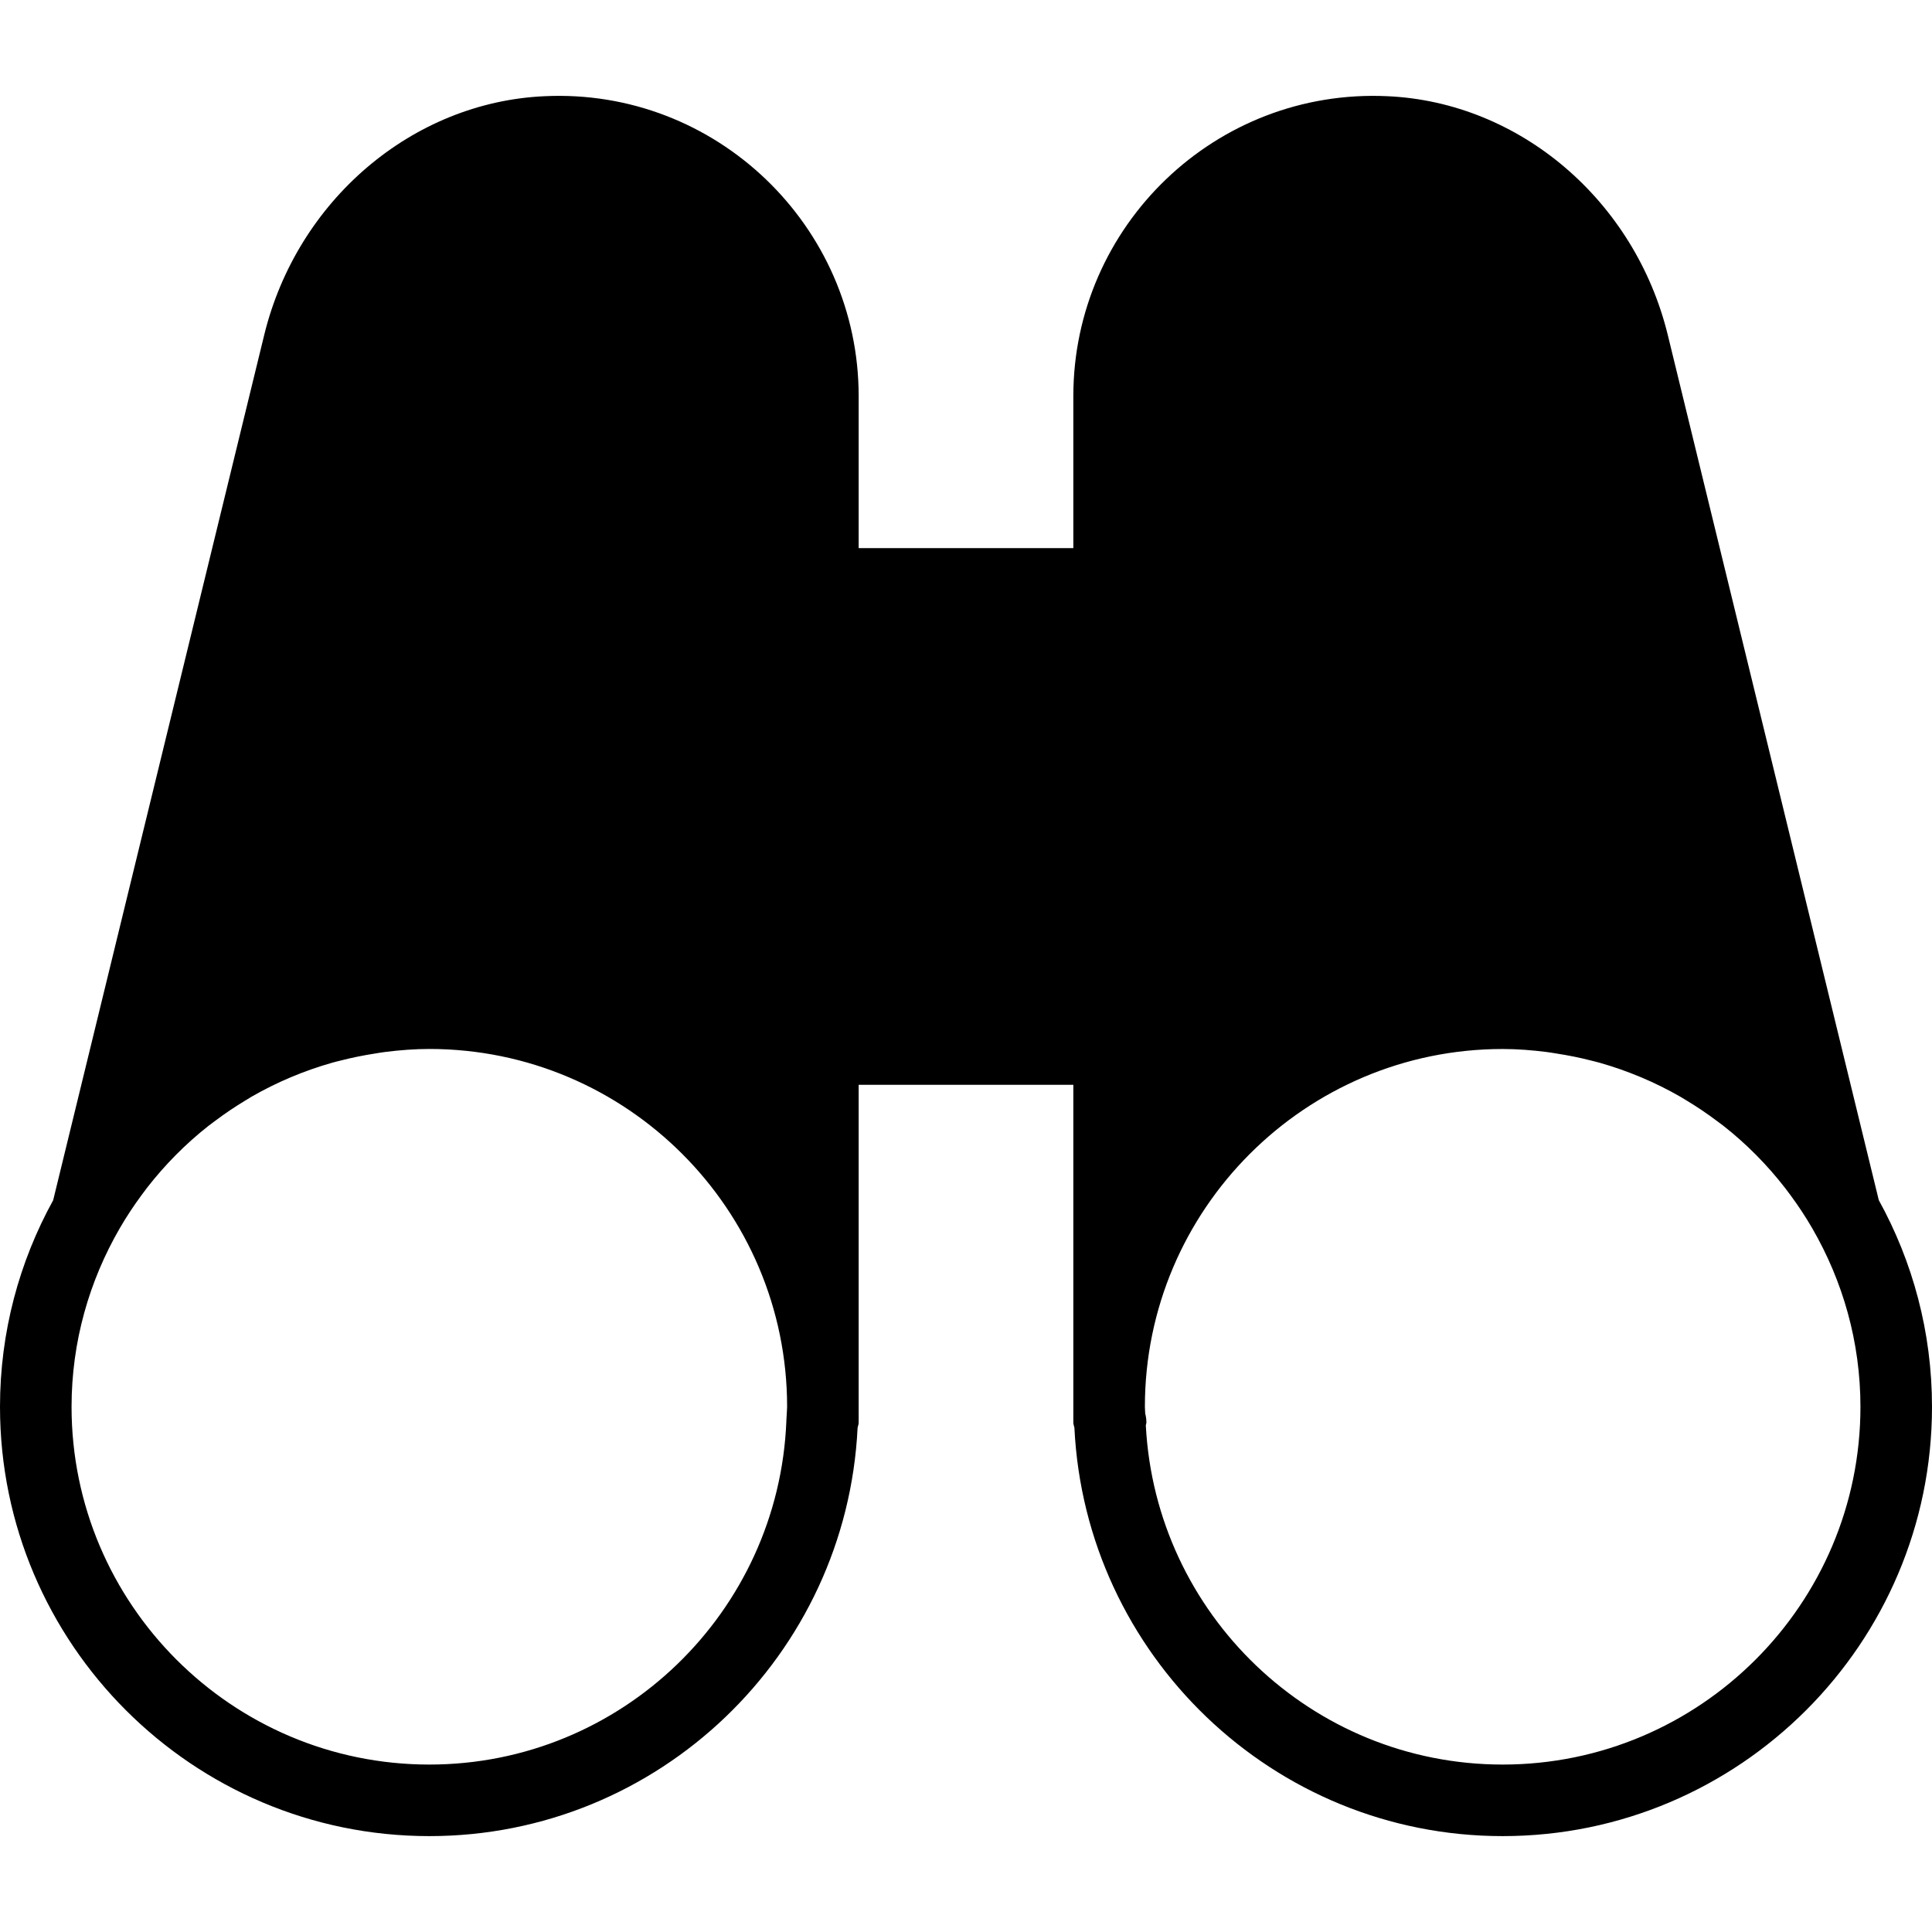
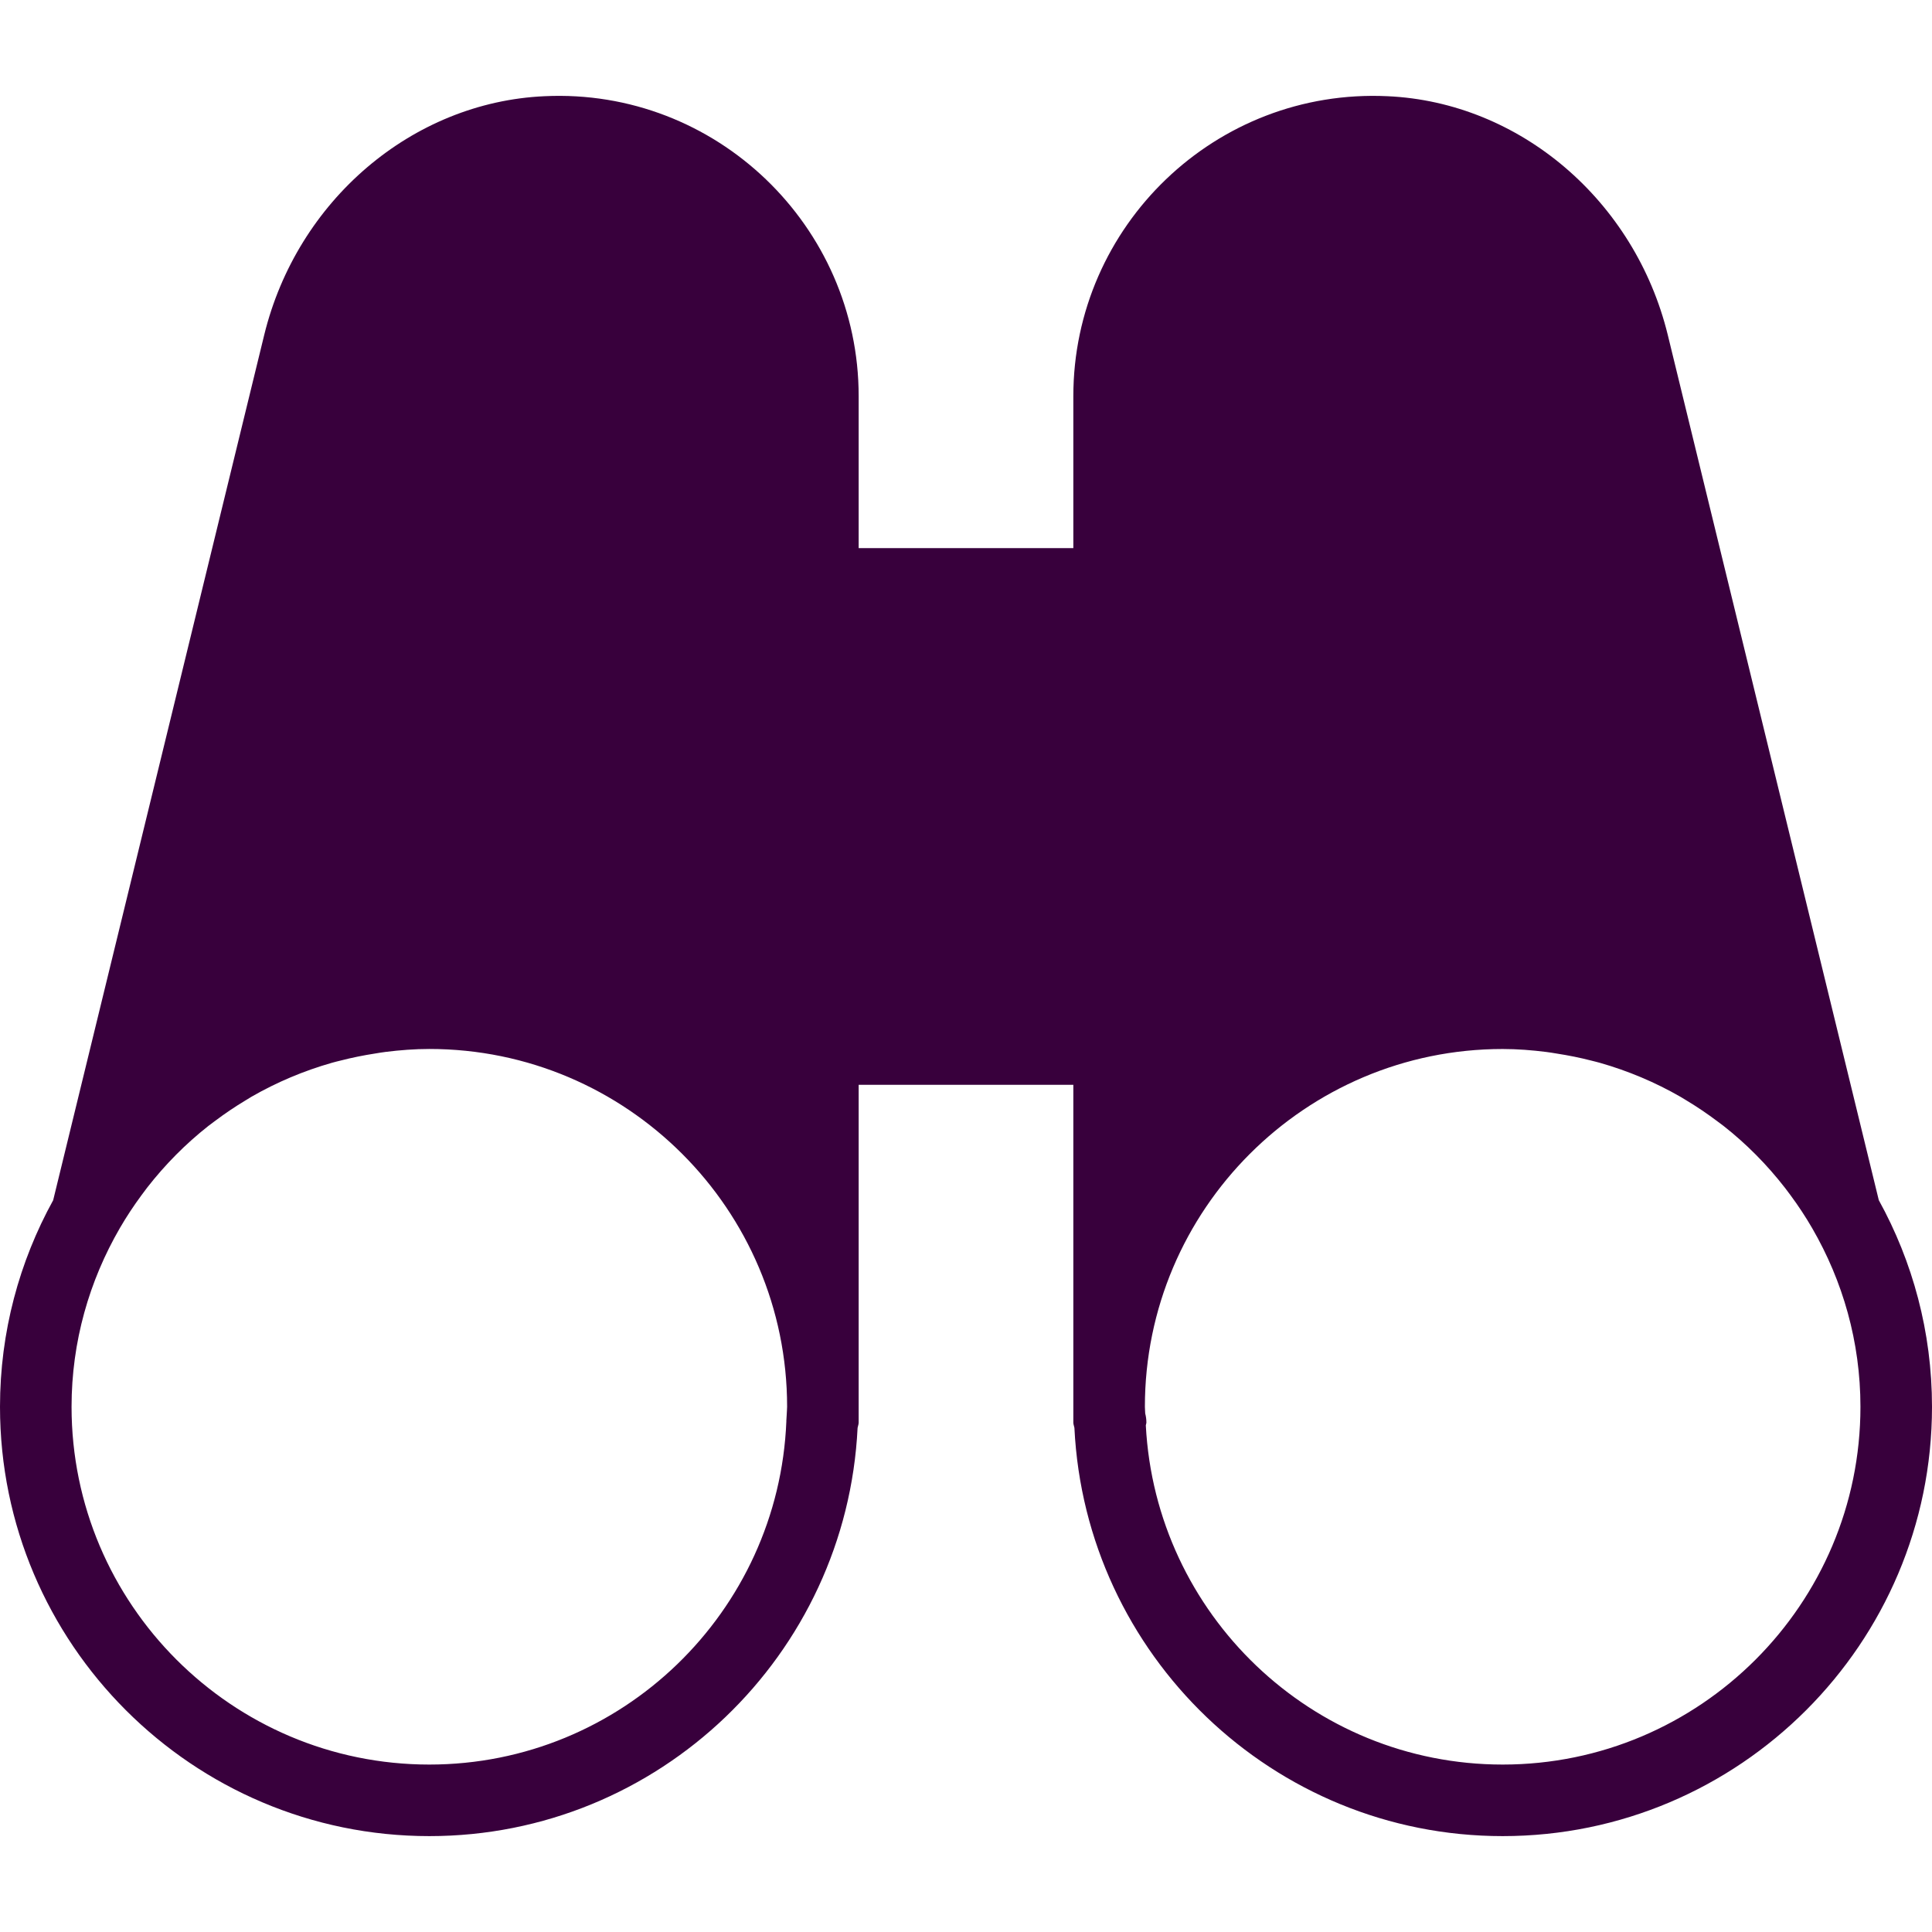
- <svg xmlns="http://www.w3.org/2000/svg" version="1.1" id="Capa_1" x="0px" y="0px" viewBox="0 0 54 54" style="enable-background:new 0 0 54 54;" xml:space="preserve">
-   <path d="M52.513,33.545L46.616,9.366c-0.919-3.765-4.141-6.511-7.835-6.677C33.977,2.464,30,6.316,30,11.073v4.247h-6v-4.247  c0-4.757-3.99-8.612-8.781-8.384c-3.695,0.166-6.917,2.912-7.835,6.677L1.486,33.547C0.541,35.261,0,37.228,0,39.32  c0,6.617,5.383,12,12,12c6.418,0,11.661-5.069,11.97-11.412c0.008-0.05,0.03-0.095,0.03-0.147v-0.44v-9h6v9v0.44  c0,0.052,0.022,0.097,0.03,0.147C30.339,46.251,35.582,51.32,42,51.32c6.617,0,12-5.383,12-12C54,37.227,53.459,35.26,52.513,33.545  z M12,49.32c-5.514,0-10-4.486-10-10c0-1.821,0.497-3.525,1.352-4.998c0.184-0.317,0.385-0.62,0.6-0.912  c0.053-0.072,0.105-0.144,0.16-0.214c0.503-0.646,1.077-1.225,1.71-1.724c0.057-0.045,0.116-0.086,0.173-0.13  c0.28-0.211,0.571-0.408,0.871-0.588c0.054-0.033,0.107-0.067,0.162-0.099c0.707-0.407,1.464-0.726,2.254-0.951  c0.08-0.023,0.161-0.042,0.242-0.062c0.314-0.081,0.633-0.145,0.955-0.195c0.1-0.016,0.199-0.034,0.3-0.046  c0.403-0.05,0.81-0.082,1.221-0.082c5.514,0,10,4.486,10,10c0,0.08-0.01,0.156-0.012,0.235l-0.01,0.165  c0,0.002,0.001,0.004,0.001,0.006C21.764,45.051,17.377,49.32,12,49.32z M42,49.32c-5.339,0-9.7-4.208-9.974-9.48  c0.002-0.028,0.016-0.052,0.016-0.08c0-0.088-0.012-0.172-0.033-0.254C32.008,39.444,32,39.383,32,39.32c0-5.514,4.486-10,10-10  c0.411,0,0.818,0.032,1.221,0.083c0.101,0.012,0.2,0.03,0.3,0.046c0.323,0.05,0.642,0.114,0.956,0.195  c0.08,0.021,0.161,0.039,0.24,0.062c0.79,0.225,1.548,0.544,2.256,0.952c0.053,0.031,0.104,0.064,0.157,0.095  c0.303,0.182,0.596,0.38,0.879,0.594c0.055,0.042,0.112,0.081,0.166,0.124c0.636,0.5,1.212,1.081,1.716,1.73  c0.052,0.067,0.103,0.136,0.154,0.205c0.218,0.295,0.422,0.603,0.608,0.925C51.504,35.801,52,37.502,52,39.32  C52,44.834,47.514,49.32,42,49.32z" />
+ <svg xmlns="http://www.w3.org/2000/svg" version="1.1" id="Capa_1" x="0px" y="0px" viewBox="0 0 54 54" style="enable-background:new 0 0 54 54;" xml:space="preserve" width="512px" height="512px">
+   <path d="M52.513,33.545L46.616,9.366c-0.919-3.765-4.141-6.511-7.835-6.677C33.977,2.464,30,6.316,30,11.073v4.247h-6v-4.247  c0-4.757-3.99-8.612-8.781-8.384c-3.695,0.166-6.917,2.912-7.835,6.677L1.486,33.547C0.541,35.261,0,37.228,0,39.32  c0,6.617,5.383,12,12,12c6.418,0,11.661-5.069,11.97-11.412c0.008-0.05,0.03-0.095,0.03-0.147v-0.44v-9h6v9v0.44  c0,0.052,0.022,0.097,0.03,0.147C30.339,46.251,35.582,51.32,42,51.32c6.617,0,12-5.383,12-12C54,37.227,53.459,35.26,52.513,33.545  z M12,49.32c-5.514,0-10-4.486-10-10c0-1.821,0.497-3.525,1.352-4.998c0.184-0.317,0.385-0.62,0.6-0.912  c0.053-0.072,0.105-0.144,0.16-0.214c0.503-0.646,1.077-1.225,1.71-1.724c0.057-0.045,0.116-0.086,0.173-0.13  c0.28-0.211,0.571-0.408,0.871-0.588c0.054-0.033,0.107-0.067,0.162-0.099c0.707-0.407,1.464-0.726,2.254-0.951  c0.08-0.023,0.161-0.042,0.242-0.062c0.314-0.081,0.633-0.145,0.955-0.195c0.1-0.016,0.199-0.034,0.3-0.046  c0.403-0.05,0.81-0.082,1.221-0.082c5.514,0,10,4.486,10,10c0,0.08-0.01,0.156-0.012,0.235l-0.01,0.165  c0,0.002,0.001,0.004,0.001,0.006C21.764,45.051,17.377,49.32,12,49.32z M42,49.32c-5.339,0-9.7-4.208-9.974-9.48  c0.002-0.028,0.016-0.052,0.016-0.08c0-0.088-0.012-0.172-0.033-0.254C32.008,39.444,32,39.383,32,39.32c0-5.514,4.486-10,10-10  c0.411,0,0.818,0.032,1.221,0.083c0.101,0.012,0.2,0.03,0.3,0.046c0.323,0.05,0.642,0.114,0.956,0.195  c0.08,0.021,0.161,0.039,0.24,0.062c0.79,0.225,1.548,0.544,2.256,0.952c0.053,0.031,0.104,0.064,0.157,0.095  c0.303,0.182,0.596,0.38,0.879,0.594c0.055,0.042,0.112,0.081,0.166,0.124c0.636,0.5,1.212,1.081,1.716,1.73  c0.052,0.067,0.103,0.136,0.154,0.205c0.218,0.295,0.422,0.603,0.608,0.925C51.504,35.801,52,37.502,52,39.32  C52,44.834,47.514,49.32,42,49.32z" fill="#38003c" />
  <g>
</g>
  <g>
</g>
  <g>
</g>
  <g>
</g>
  <g>
</g>
  <g>
</g>
  <g>
</g>
  <g>
</g>
  <g>
</g>
  <g>
</g>
  <g>
</g>
  <g>
</g>
  <g>
</g>
  <g>
</g>
  <g>
</g>
</svg>
